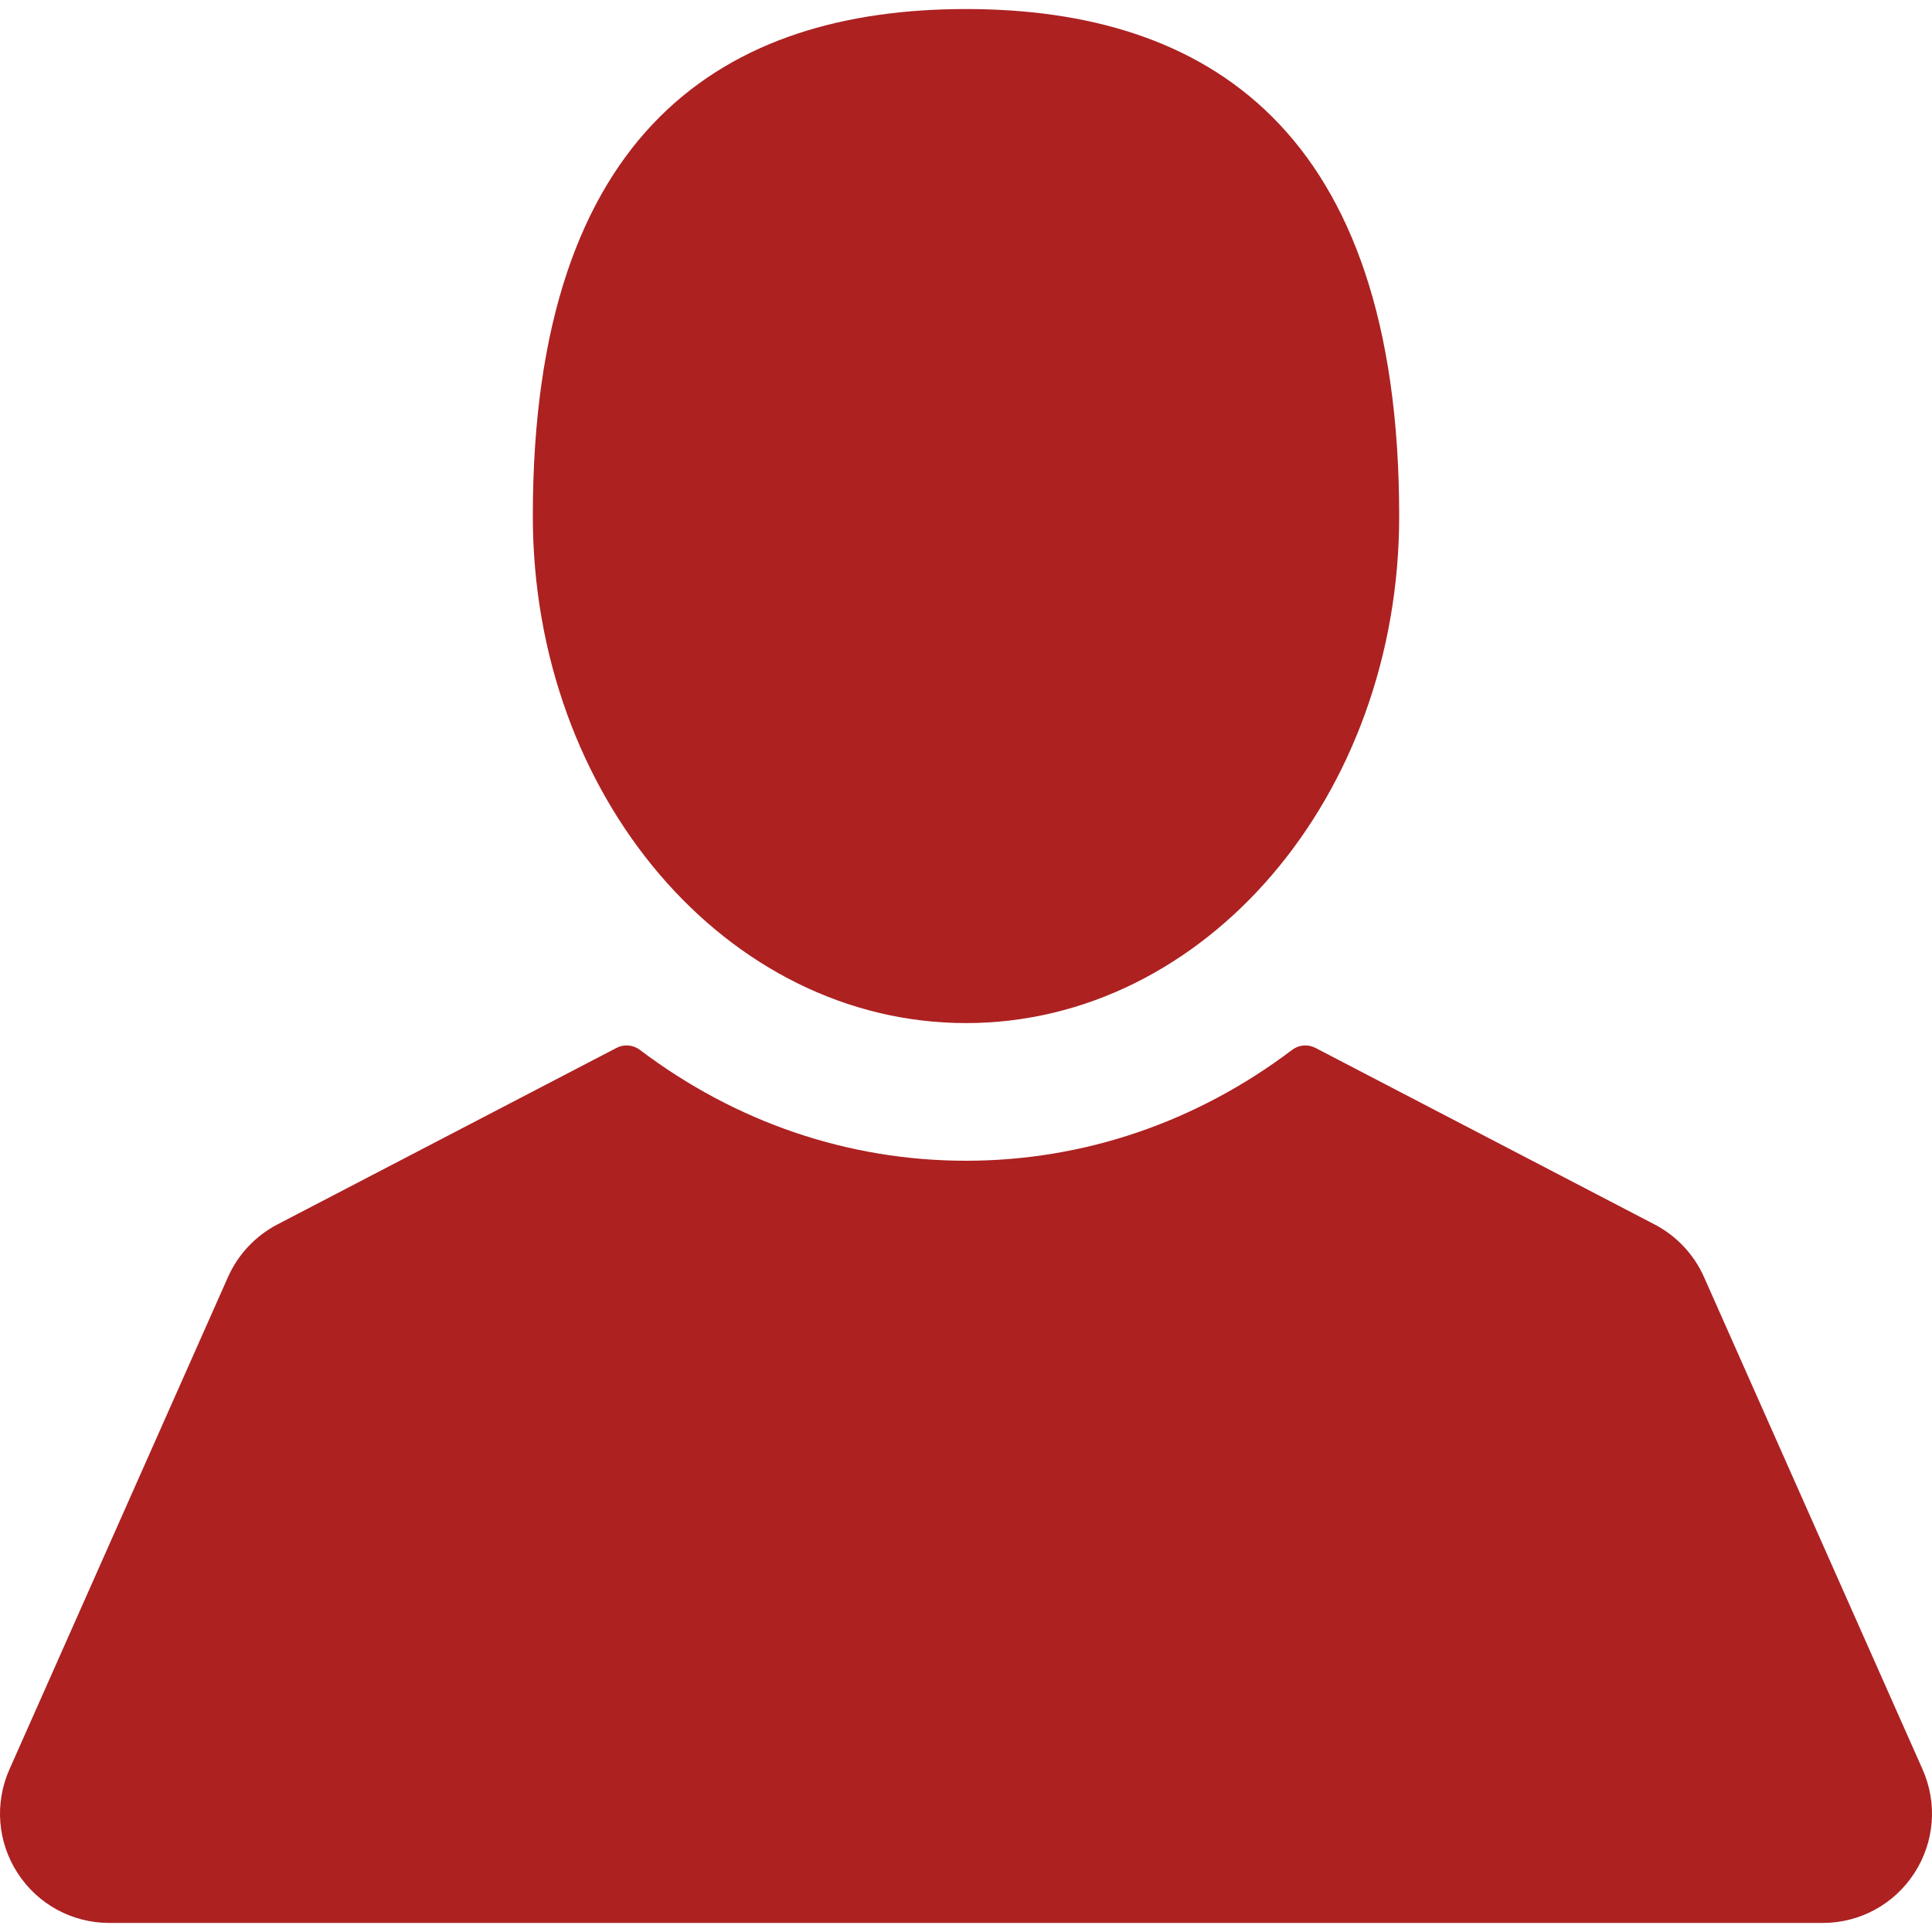
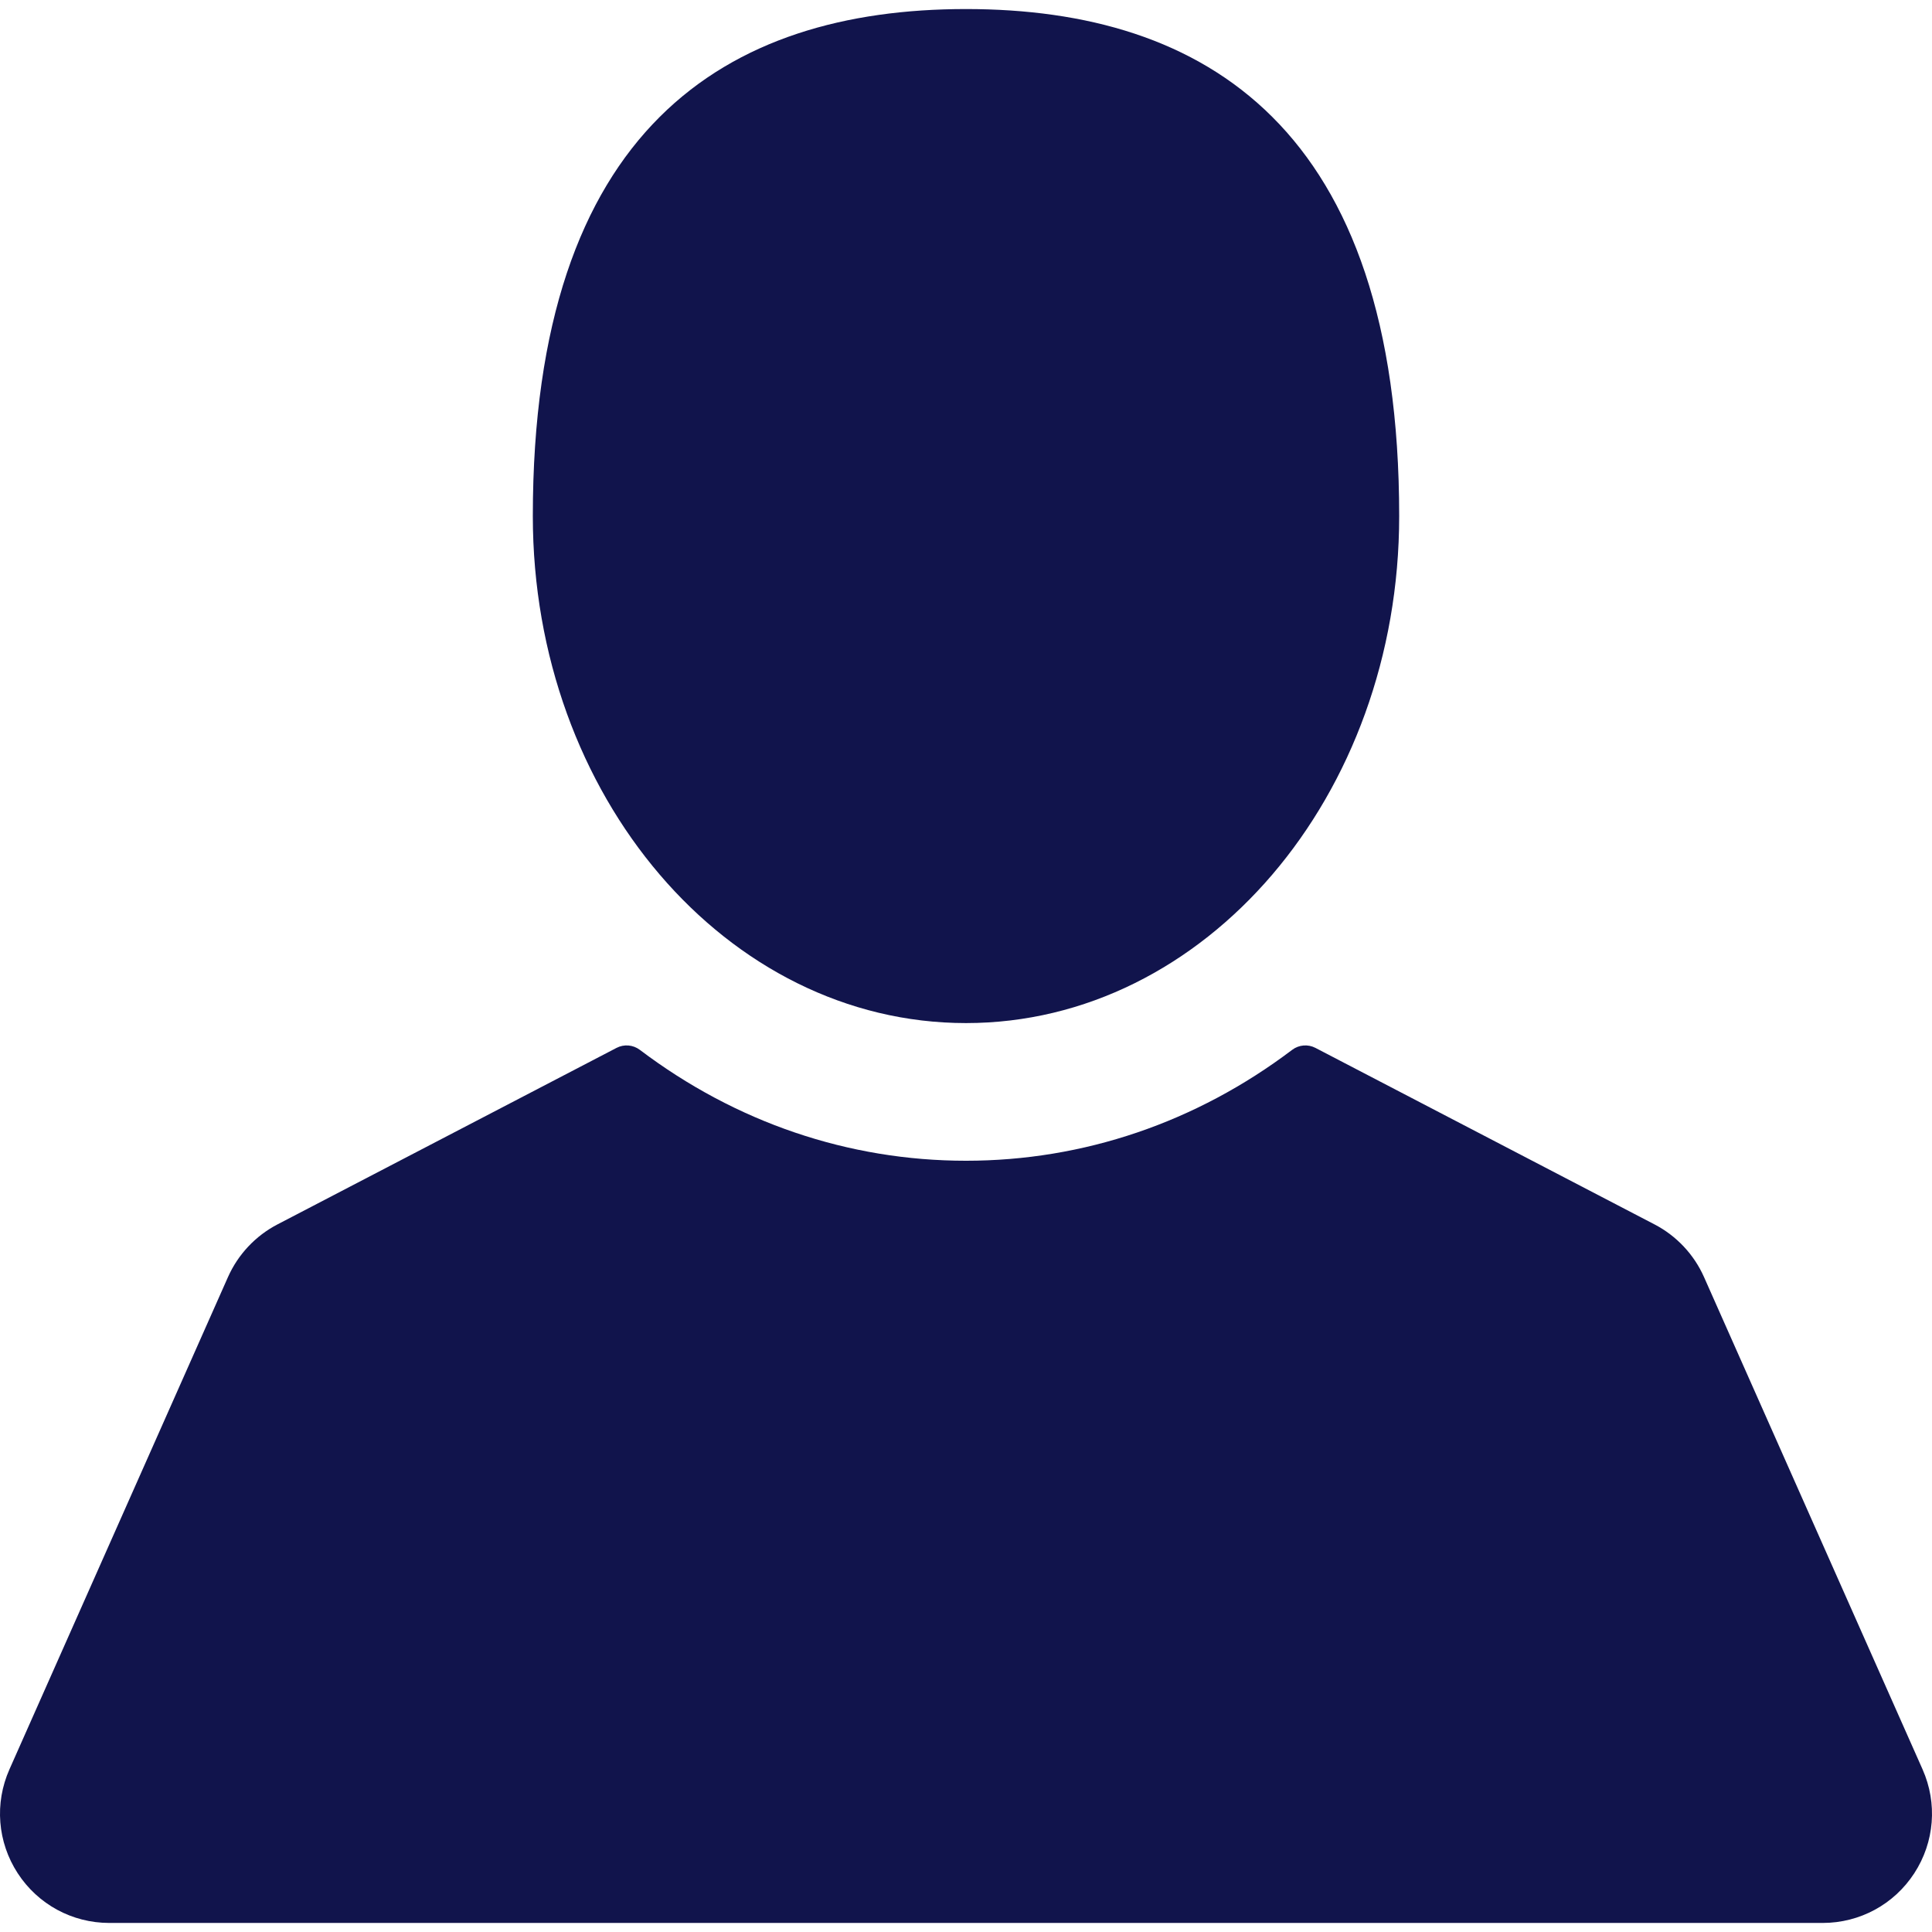
- <svg xmlns="http://www.w3.org/2000/svg" version="1.1" id="Capa_1" x="0px" y="0px" width="409.165px" height="409.164px" viewBox="0 0 409.165 409.164" fill="#ad2121" style="enable-background:new 0 0 409.165 409.164;" xml:space="preserve">
+ <svg xmlns="http://www.w3.org/2000/svg" version="1.1" id="Capa_1" x="0px" y="0px" width="409.165px" height="409.164px" viewBox="0 0 409.165 409.164" fill="#11144c" style="enable-background:new 0 0 409.165 409.164;" xml:space="preserve">
  <g>
    <g>
      <path d="M204.583,216.671c50.664,0,91.74-48.075,91.74-107.378c0-82.237-41.074-107.377-91.74-107.377    c-50.668,0-91.74,25.14-91.74,107.377C112.844,168.596,153.916,216.671,204.583,216.671z" />
      <path d="M407.164,374.717L360.88,270.454c-2.117-4.771-5.836-8.728-10.465-11.138l-71.83-37.392    c-1.584-0.823-3.502-0.663-4.926,0.415c-20.316,15.366-44.203,23.488-69.076,23.488c-24.877,0-48.762-8.122-69.078-23.488    c-1.428-1.078-3.346-1.238-4.93-0.415L58.75,259.316c-4.631,2.41-8.346,6.365-10.465,11.138L2.001,374.717    c-3.191,7.188-2.537,15.412,1.75,22.005c4.285,6.592,11.537,10.526,19.4,10.526h362.861c7.863,0,15.117-3.936,19.402-10.527    C409.699,390.129,410.355,381.902,407.164,374.717z" />
    </g>
  </g>
  <g>
</g>
  <g>
</g>
  <g>
</g>
  <g>
</g>
  <g>
</g>
  <g>
</g>
  <g>
</g>
  <g>
</g>
  <g>
</g>
  <g>
</g>
  <g>
</g>
  <g>
</g>
  <g>
</g>
  <g>
</g>
  <g>
</g>
</svg>
